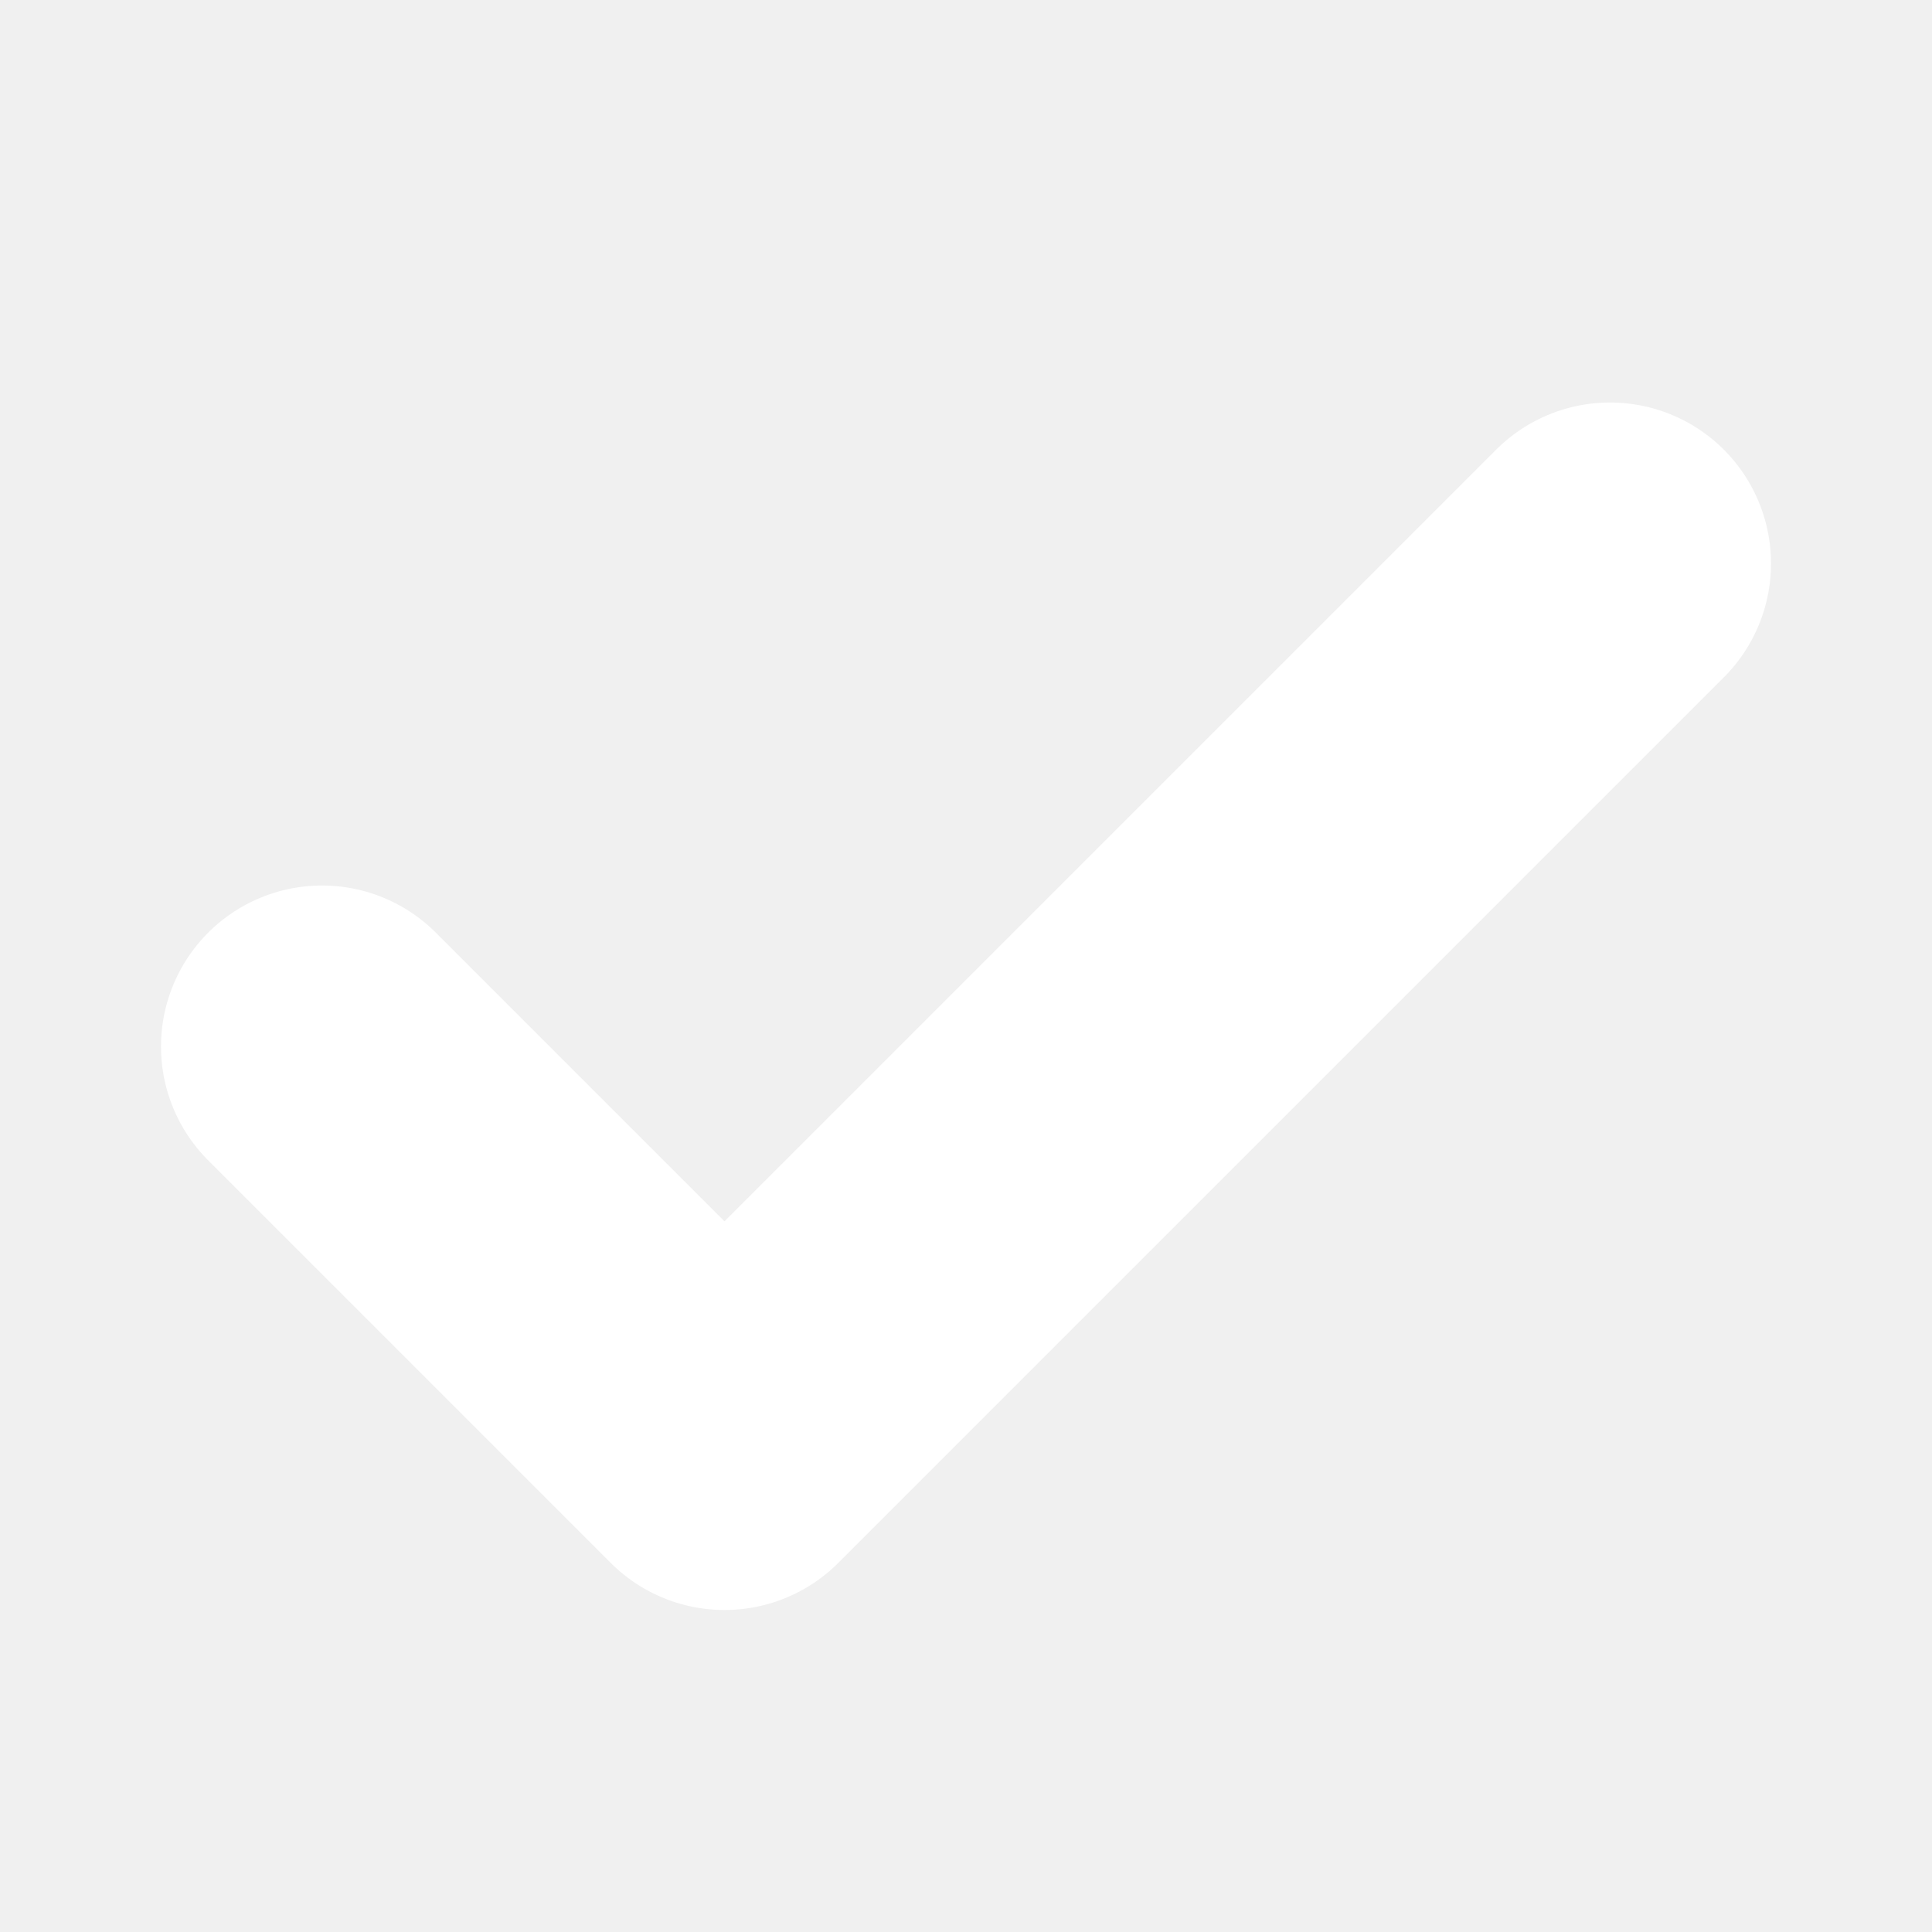
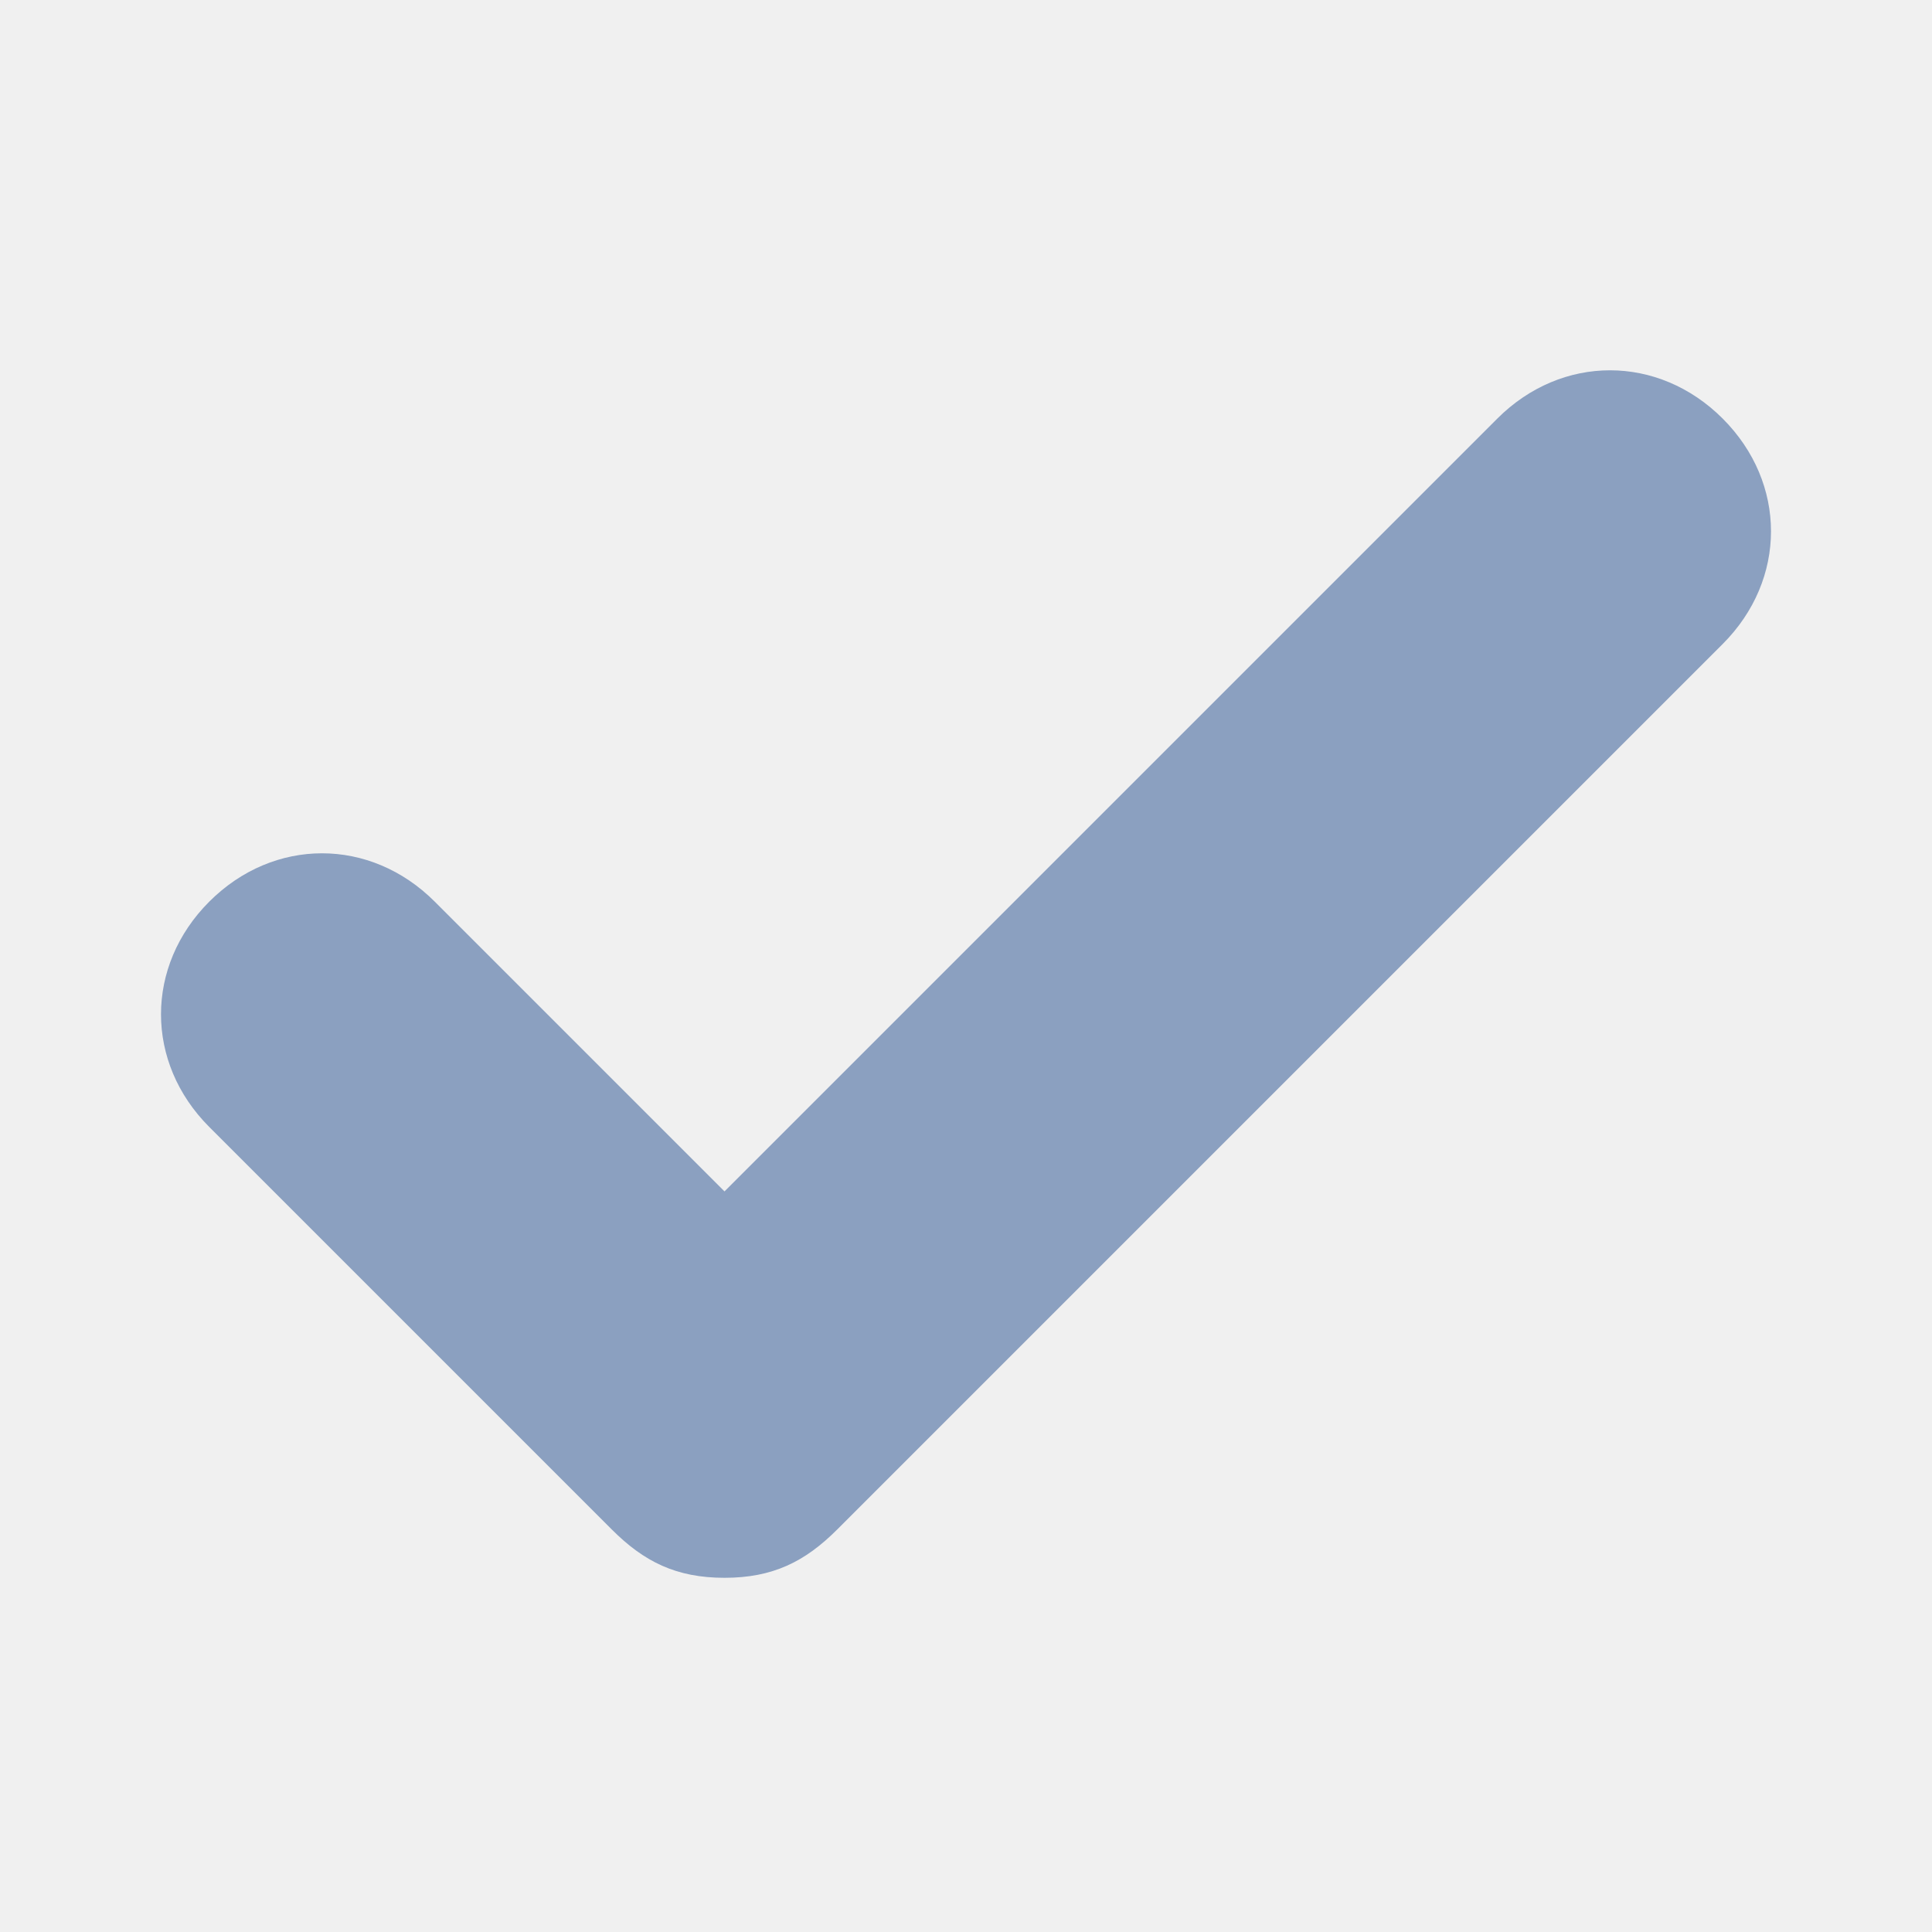
- <svg xmlns="http://www.w3.org/2000/svg" width="12" height="12" viewBox="0 0 12 12" fill="none">
-   <path d="M10 3.5L4.5 9 2 6.5" stroke="#fff" stroke-width="2" stroke-linecap="round" stroke-linejoin="round" />
+ <svg xmlns="http://www.w3.org/2000/svg" version="1.1" id="Layer_1" x="0px" y="0px" viewBox="0 0 12 12" style="enable-background:new 0 0 12 12;" xml:space="preserve">
+   <style type="text/css">
+ 	.st0{fill:#8BA0C0;}
+ </style>
+   <path class="st0" d="M4.5,9.8C4.2,9.8,4,9.7,3.8,9.5L1.3,7c-0.4-0.4-0.4-1,0-1.4s1-0.4,1.4,0l1.8,1.8l4.8-4.8c0.4-0.4,1-0.4,1.4,0  s0.4,1,0,1.4L5.2,9.5C5,9.7,4.8,9.8,4.5,9.8z" />
</svg>
